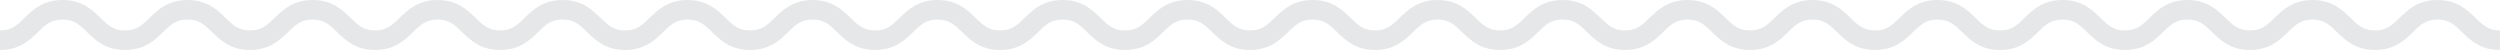
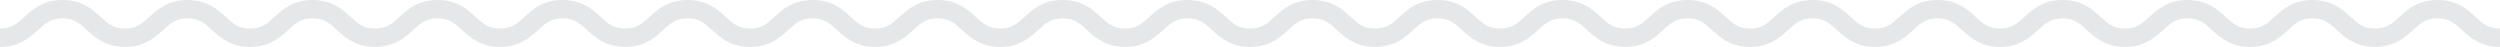
- <svg xmlns="http://www.w3.org/2000/svg" version="1.1" id="Layer_2" x="0px" y="0px" width="100%" height="6px" viewBox="0 0 1150 23" enable-background="new 0 0 1150 23" xml:space="preserve">
+ <svg xmlns="http://www.w3.org/2000/svg" version="1.1" id="Layer_2" x="0px" y="0px" width="320" height="6px" viewBox="0 0 1150 23" enable-background="new 0 0 1150 23" xml:space="preserve" preserveAspectRatio="none">
  <g>
    <path fill="#E6E7E8" d="M1150,23c-9.017,0-13.728-4.589-17.514-8.276c-3.412-3.323-5.877-5.724-11.234-5.724 c-5.358,0-7.823,2.401-11.235,5.724c-3.786,3.688-8.497,8.276-17.514,8.276s-13.728-4.589-17.514-8.276 c-3.412-3.323-5.877-5.724-11.234-5.724s-7.822,2.401-11.234,5.724c-3.786,3.688-8.497,8.276-17.514,8.276 s-13.729-4.589-17.515-8.276C1014.08,11.401,1011.615,9,1006.257,9c-5.357,0-7.822,2.401-11.234,5.724 C991.236,18.411,986.525,23,977.509,23s-13.728-4.589-17.514-8.276C956.583,11.401,954.118,9,948.761,9s-7.822,2.401-11.234,5.724 C933.74,18.411,929.028,23,920.012,23s-13.729-4.589-17.515-8.276C899.085,11.401,896.62,9,891.263,9s-7.822,2.401-11.234,5.724 C876.242,18.411,871.53,23,862.514,23s-13.729-4.589-17.515-8.276C841.587,11.401,839.122,9,833.764,9 c-5.355,0-7.82,2.4-11.231,5.723C818.747,18.411,814.036,23,805.021,23c-9.017,0-13.729-4.589-17.515-8.276 C784.094,11.401,781.629,9,776.271,9c-5.356,0-7.821,2.401-11.232,5.723C761.253,18.411,756.542,23,747.526,23 c-9.017,0-13.729-4.589-17.514-8.277C726.602,11.401,724.137,9,718.779,9s-7.821,2.401-11.233,5.723 C703.761,18.411,699.049,23,690.032,23c-9.016,0-13.727-4.589-17.512-8.276C669.109,11.401,666.645,9,661.287,9 s-7.822,2.401-11.234,5.724C646.267,18.411,641.556,23,632.539,23s-13.729-4.589-17.515-8.276C611.612,11.401,609.147,9,603.788,9 c-5.357,0-7.822,2.401-11.234,5.724C588.768,18.411,584.057,23,575.04,23c-9.016,0-13.728-4.589-17.514-8.276 C554.115,11.401,551.65,9,546.292,9s-7.823,2.401-11.234,5.724C531.272,18.411,526.561,23,517.544,23 c-9.017,0-13.729-4.589-17.514-8.276C496.619,11.401,494.153,9,488.796,9c-5.358,0-7.823,2.401-11.235,5.724 C473.774,18.411,469.062,23,460.046,23c-9.017,0-13.729-4.589-17.516-8.276C439.118,11.401,436.653,9,431.293,9 c-5.358,0-7.823,2.401-11.235,5.724C416.272,18.411,411.56,23,402.543,23s-13.729-4.589-17.515-8.276 C381.616,11.401,379.151,9,373.792,9c-5.358,0-7.823,2.401-11.235,5.724C358.771,18.411,354.059,23,345.042,23 s-13.729-4.589-17.515-8.276C324.114,11.401,321.649,9,316.291,9s-7.824,2.401-11.236,5.724C301.269,18.411,296.556,23,287.539,23 c-9.018,0-13.729-4.589-17.516-8.276C266.611,11.401,264.145,9,258.786,9c-5.357,0-7.822,2.401-11.234,5.724 C243.767,18.411,239.055,23,230.039,23c-9.017,0-13.729-4.589-17.515-8.276C209.112,11.401,206.647,9,201.289,9 s-7.824,2.401-11.236,5.724C186.267,18.411,181.555,23,172.538,23c-9.018,0-13.73-4.589-17.517-8.276 C151.609,11.401,149.144,9,143.784,9c-5.36,0-7.825,2.401-11.238,5.724c-3.787,3.687-8.5,8.276-17.517,8.276 c-9.018,0-13.73-4.589-17.517-8.276C94.099,11.401,91.633,9,86.273,9s-7.826,2.401-11.239,5.724C71.249,18.411,66.536,23,57.518,23 C48.5,23,43.787,18.412,40,14.724C36.586,11.401,34.12,9,28.759,9s-7.827,2.401-11.24,5.724C13.732,18.411,9.019,23,0,23v-9 c5.361,0,7.827-2.401,11.241-5.724C15.028,4.588,19.741,0,28.759,0s13.731,4.588,17.519,8.276C49.691,11.599,52.157,14,57.518,14 c5.36,0,7.825-2.401,11.238-5.724C72.543,4.589,77.255,0,86.273,0s13.73,4.589,17.517,8.276c3.413,3.323,5.879,5.724,11.239,5.724 s7.826-2.401,11.238-5.724C130.054,4.589,134.767,0,143.784,0s13.73,4.589,17.517,8.276c3.412,3.323,5.878,5.724,11.237,5.724 c5.358,0,7.824-2.401,11.236-5.724C187.56,4.589,192.272,0,201.289,0c9.017,0,13.729,4.589,17.515,8.276 c3.412,3.323,5.877,5.724,11.235,5.724c5.357,0,7.822-2.401,11.234-5.724C245.059,4.589,249.77,0,258.786,0 c9.017,0,13.729,4.589,17.516,8.276C279.714,11.599,282.18,14,287.539,14c5.359,0,7.824-2.401,11.236-5.724 C302.562,4.589,307.274,0,316.291,0c9.017,0,13.729,4.589,17.515,8.276c3.412,3.323,5.877,5.724,11.236,5.724 c5.359,0,7.824-2.401,11.236-5.724C360.063,4.589,364.775,0,373.792,0c9.017,0,13.729,4.589,17.516,8.276 C394.72,11.599,397.185,14,402.543,14s7.823-2.401,11.235-5.724C417.565,4.589,422.277,0,431.293,0 c9.018,0,13.729,4.589,17.516,8.276c3.412,3.323,5.877,5.724,11.236,5.724c5.358,0,7.823-2.401,11.235-5.724 C475.067,4.589,479.779,0,488.796,0c9.016,0,13.728,4.589,17.514,8.276c3.412,3.323,5.877,5.724,11.235,5.724 c5.357,0,7.822-2.401,11.234-5.724C532.564,4.589,537.275,0,546.292,0c9.016,0,13.728,4.589,17.514,8.276 C567.217,11.599,569.682,14,575.04,14c5.357,0,7.822-2.401,11.234-5.724C590.061,4.589,594.771,0,603.788,0 c9.018,0,13.729,4.589,17.516,8.276c3.412,3.323,5.877,5.724,11.235,5.724c5.357,0,7.822-2.401,11.234-5.724 C647.56,4.589,652.271,0,661.287,0s13.728,4.589,17.513,8.277C682.211,11.6,684.676,14,690.032,14 c5.357,0,7.822-2.401,11.234-5.724C705.052,4.589,709.764,0,718.779,0s13.728,4.589,17.513,8.276 c3.412,3.323,5.877,5.724,11.234,5.724c5.356,0,7.821-2.401,11.232-5.723C762.544,4.589,767.255,0,776.271,0 c9.017,0,13.729,4.589,17.515,8.276c3.412,3.323,5.877,5.724,11.235,5.724c5.356,0,7.821-2.401,11.232-5.724 C820.038,4.589,824.749,0,833.764,0c9.017,0,13.729,4.589,17.515,8.276C854.69,11.599,857.155,14,862.514,14 s7.823-2.401,11.235-5.724C877.535,4.589,882.247,0,891.263,0c9.017,0,13.728,4.589,17.514,8.276 c3.412,3.323,5.877,5.724,11.235,5.724s7.823-2.401,11.235-5.724C935.033,4.589,939.744,0,948.761,0s13.728,4.589,17.514,8.276 c3.412,3.323,5.877,5.724,11.234,5.724s7.822-2.401,11.234-5.724C992.529,4.589,997.24,0,1006.257,0s13.729,4.589,17.515,8.276 c3.412,3.323,5.877,5.724,11.235,5.724c5.357,0,7.822-2.401,11.234-5.724c3.786-3.688,8.497-8.276,17.514-8.276 s13.728,4.589,17.514,8.276c3.412,3.323,5.877,5.724,11.234,5.724s7.822-2.401,11.234-5.724c3.786-3.688,8.498-8.276,17.515-8.276 s13.728,4.589,17.514,8.276C1142.178,11.599,1144.643,14,1150,14V23z" />
  </g>
</svg>
